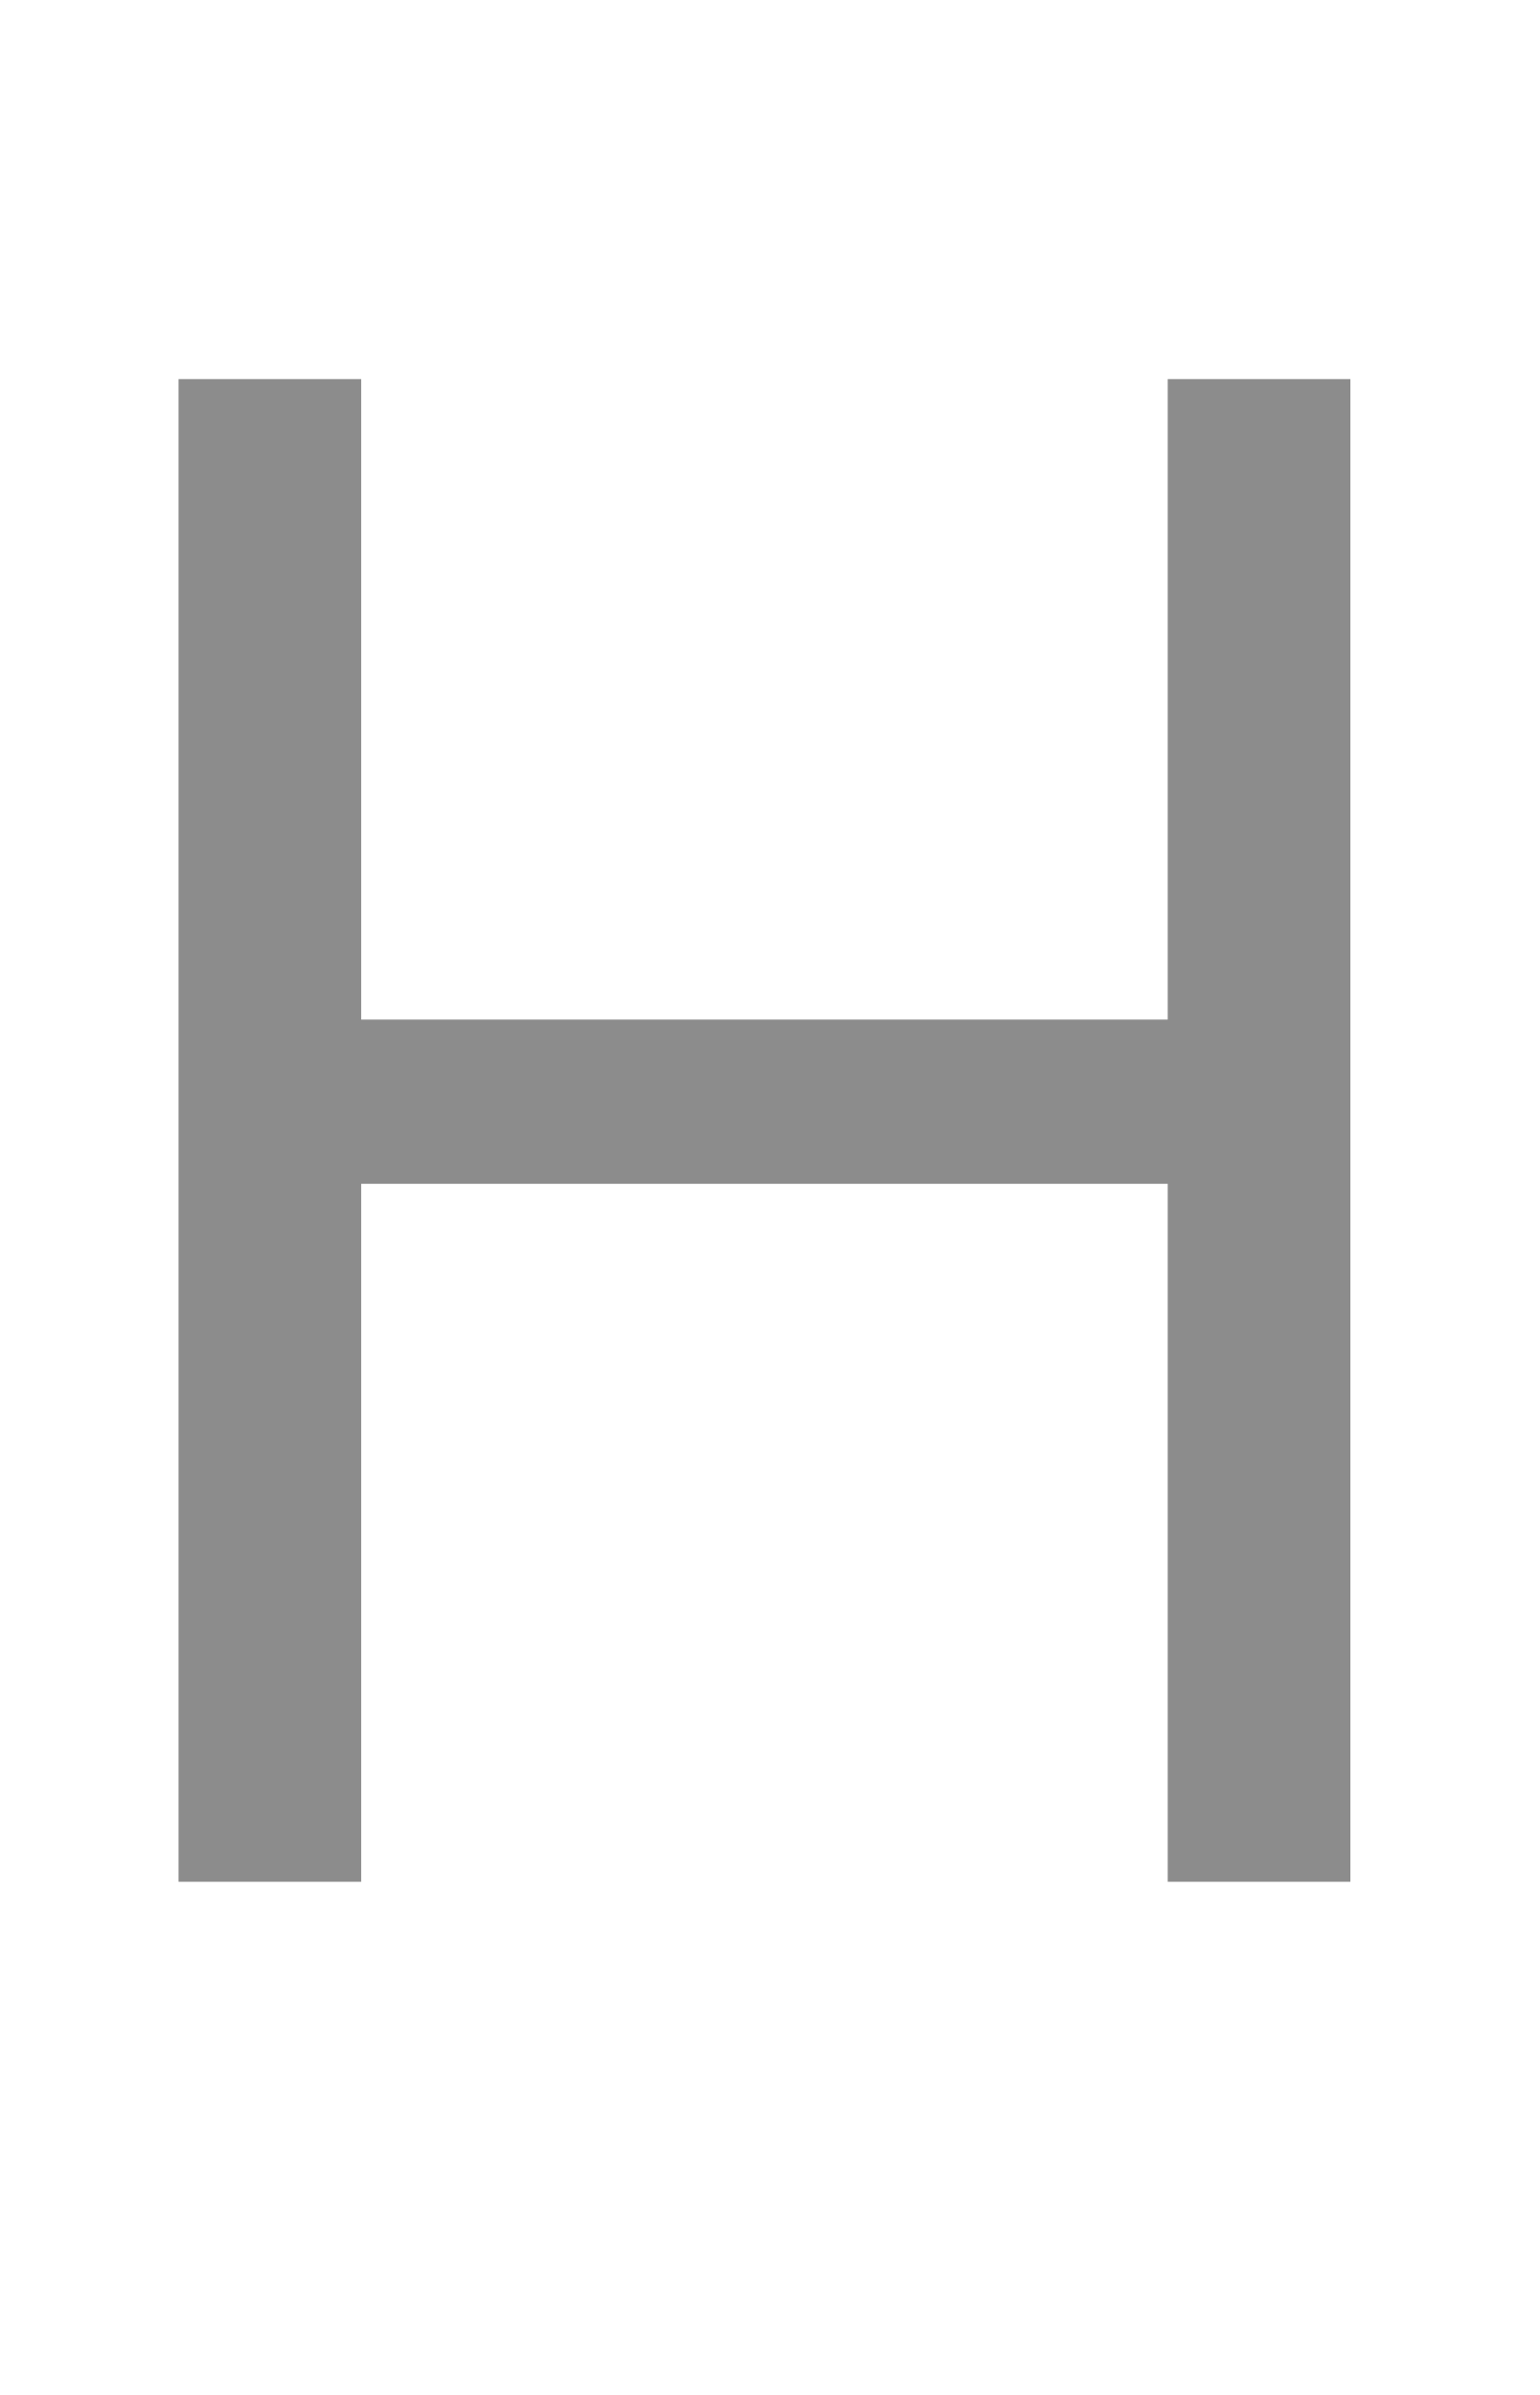
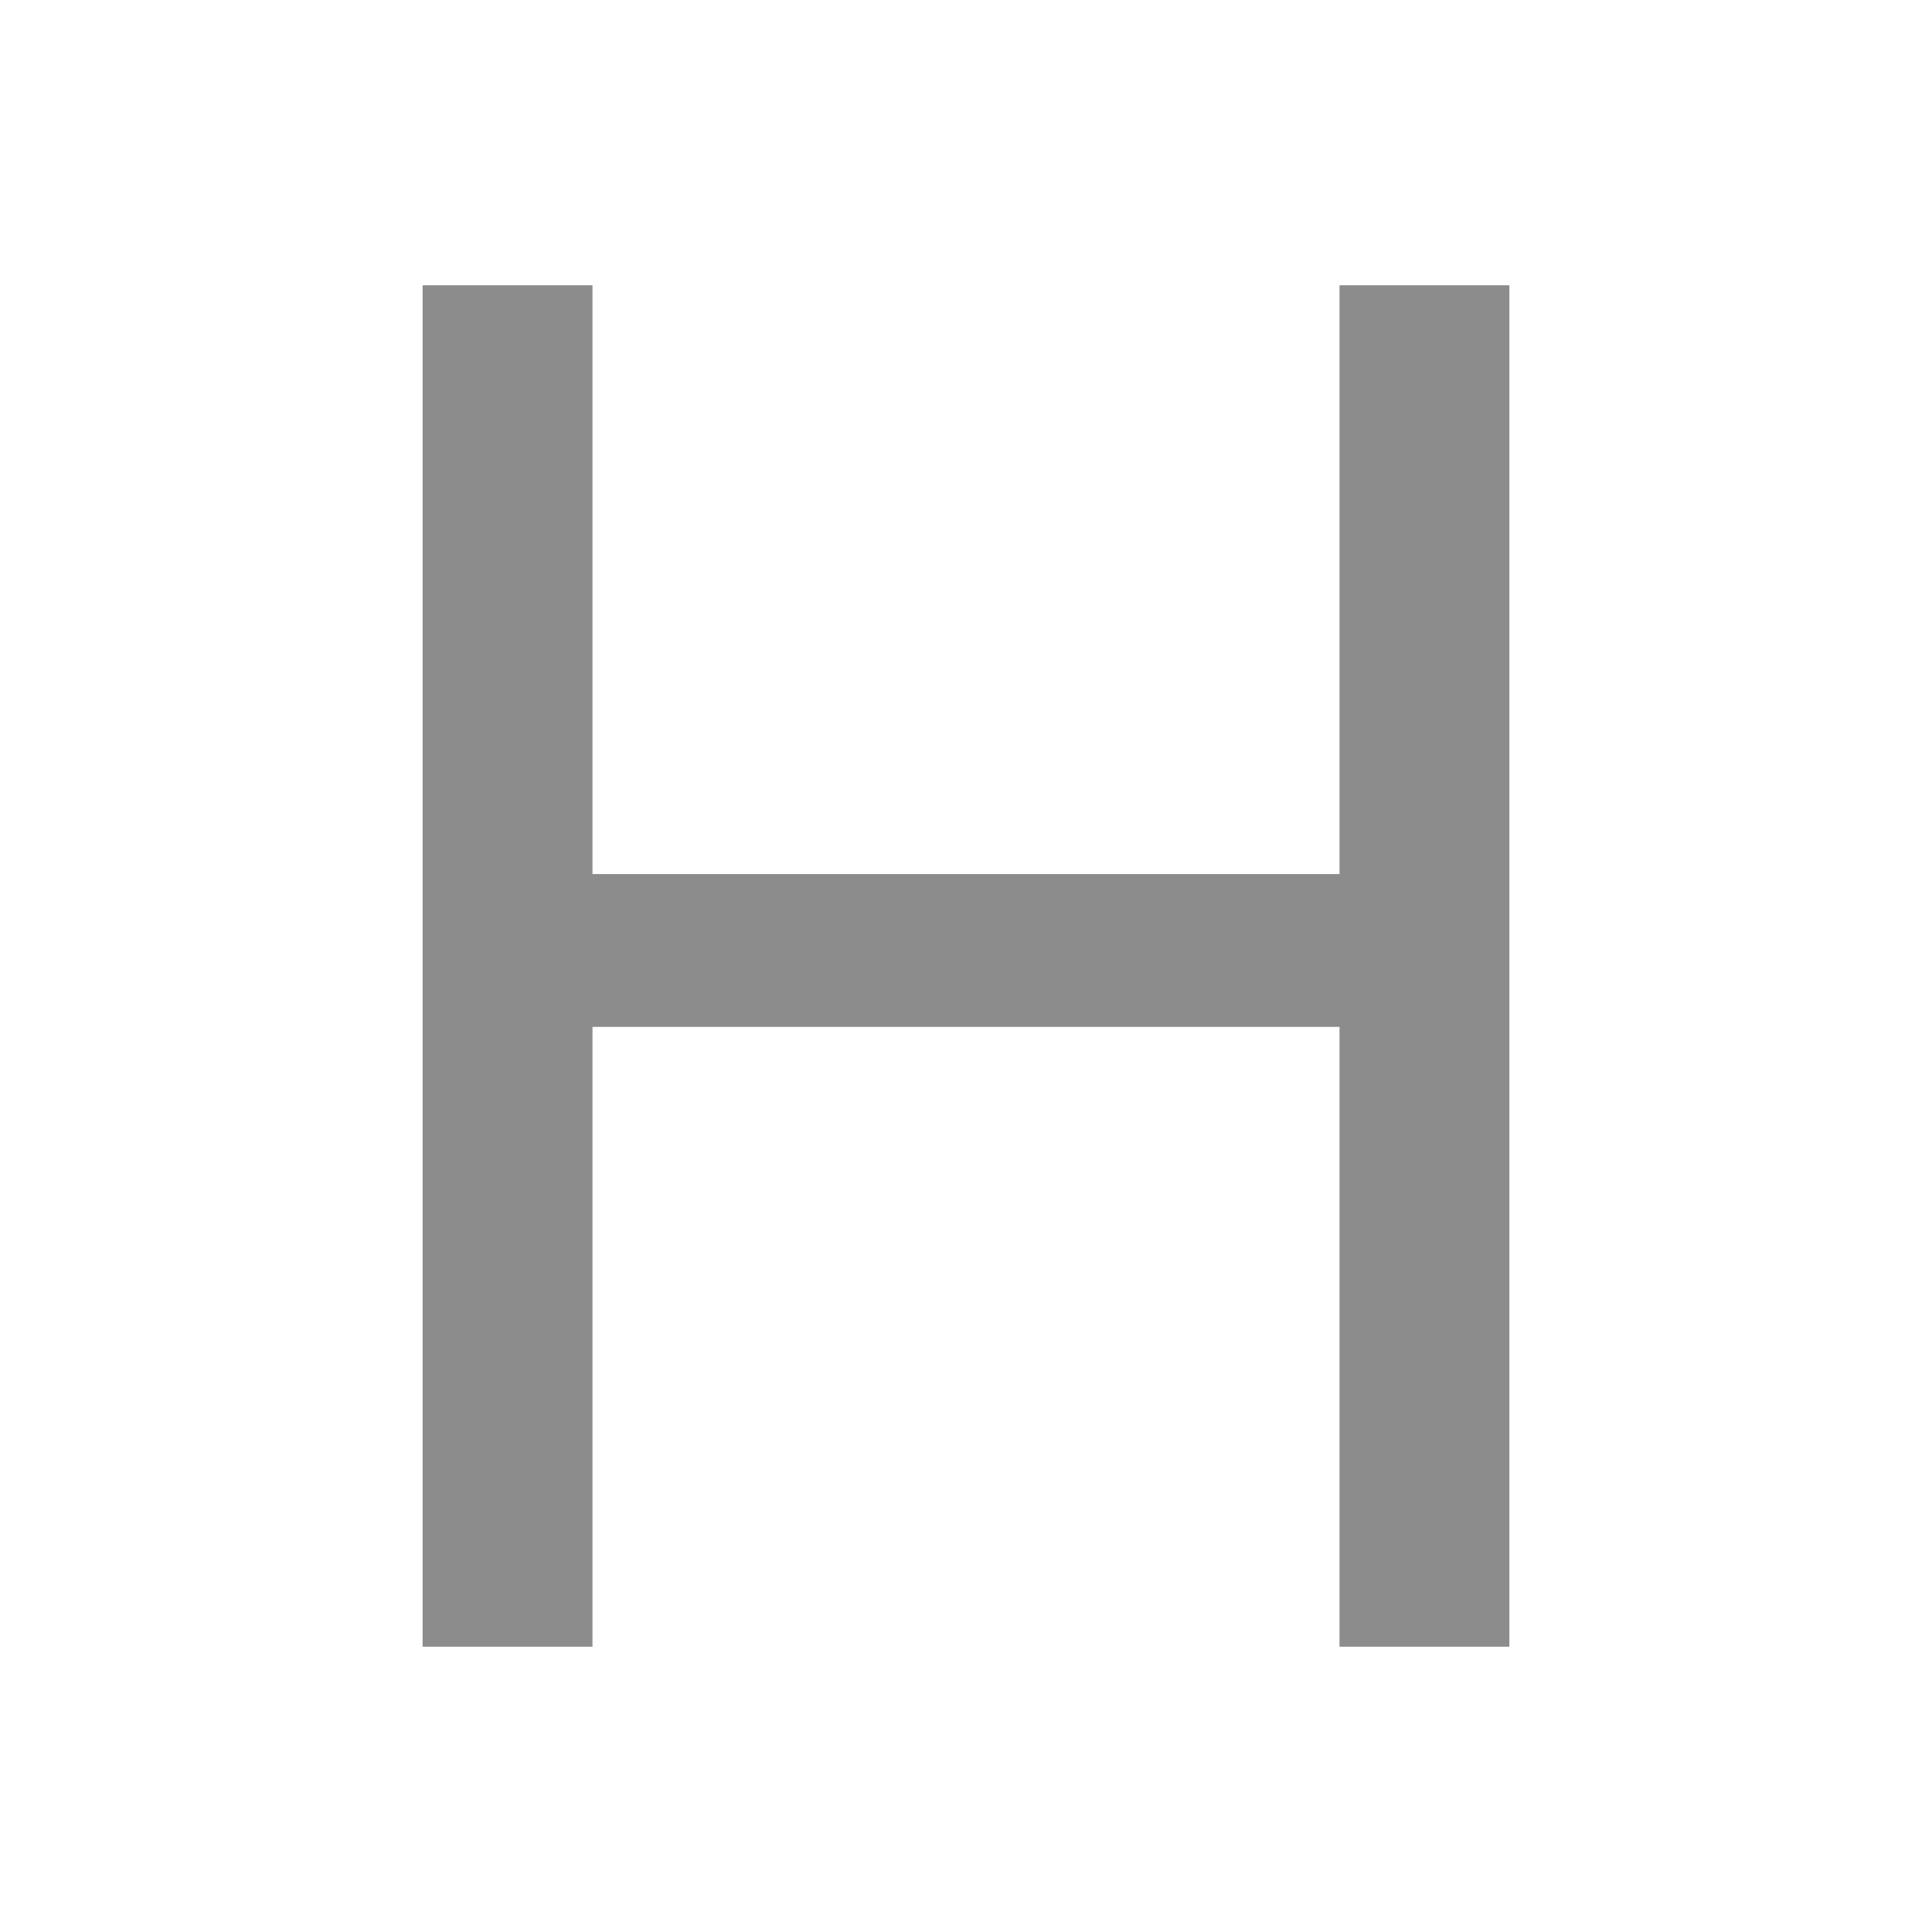
- <svg xmlns="http://www.w3.org/2000/svg" fill="none" version="1.1" width="9" height="14" viewBox="0 0 9 14">
-   <g>
-     <path d="M2.112,5.96L6.828,5.96L6.828,2.216L7.896,2.216L7.896,11L6.828,11L6.828,6.92L2.112,6.92L2.112,11L1.044,11L1.044,2.216L2.112,2.216L2.112,5.96Z" fill="#8C8C8C" fill-opacity="1" />
+ <svg xmlns="http://www.w3.org/2000/svg" fill="none" version="1.1" width="12" height="12" viewBox="0 0 12 12">
+   <defs>
+     <clipPath id="master_svg0_1605_10666/1779_11176">
+       <rect x="0" y="0" width="12" height="12" rx="0" />
+     </clipPath>
+   </defs>
+   <g clip-path="url(#master_svg0_1605_10666/1779_11176)">
+     <g>
+       <path d="M2.625,10.228L3.68,10.228L3.68,6.378L8.32,6.378L8.32,10.228L9.375,10.228L9.375,1.772L8.32,1.772L8.32,5.429L3.68,5.429L3.68,1.772L2.625,1.772L2.625,10.228Z" fill="#8C8C8C" fill-opacity="1" />
+     </g>
  </g>
</svg>
